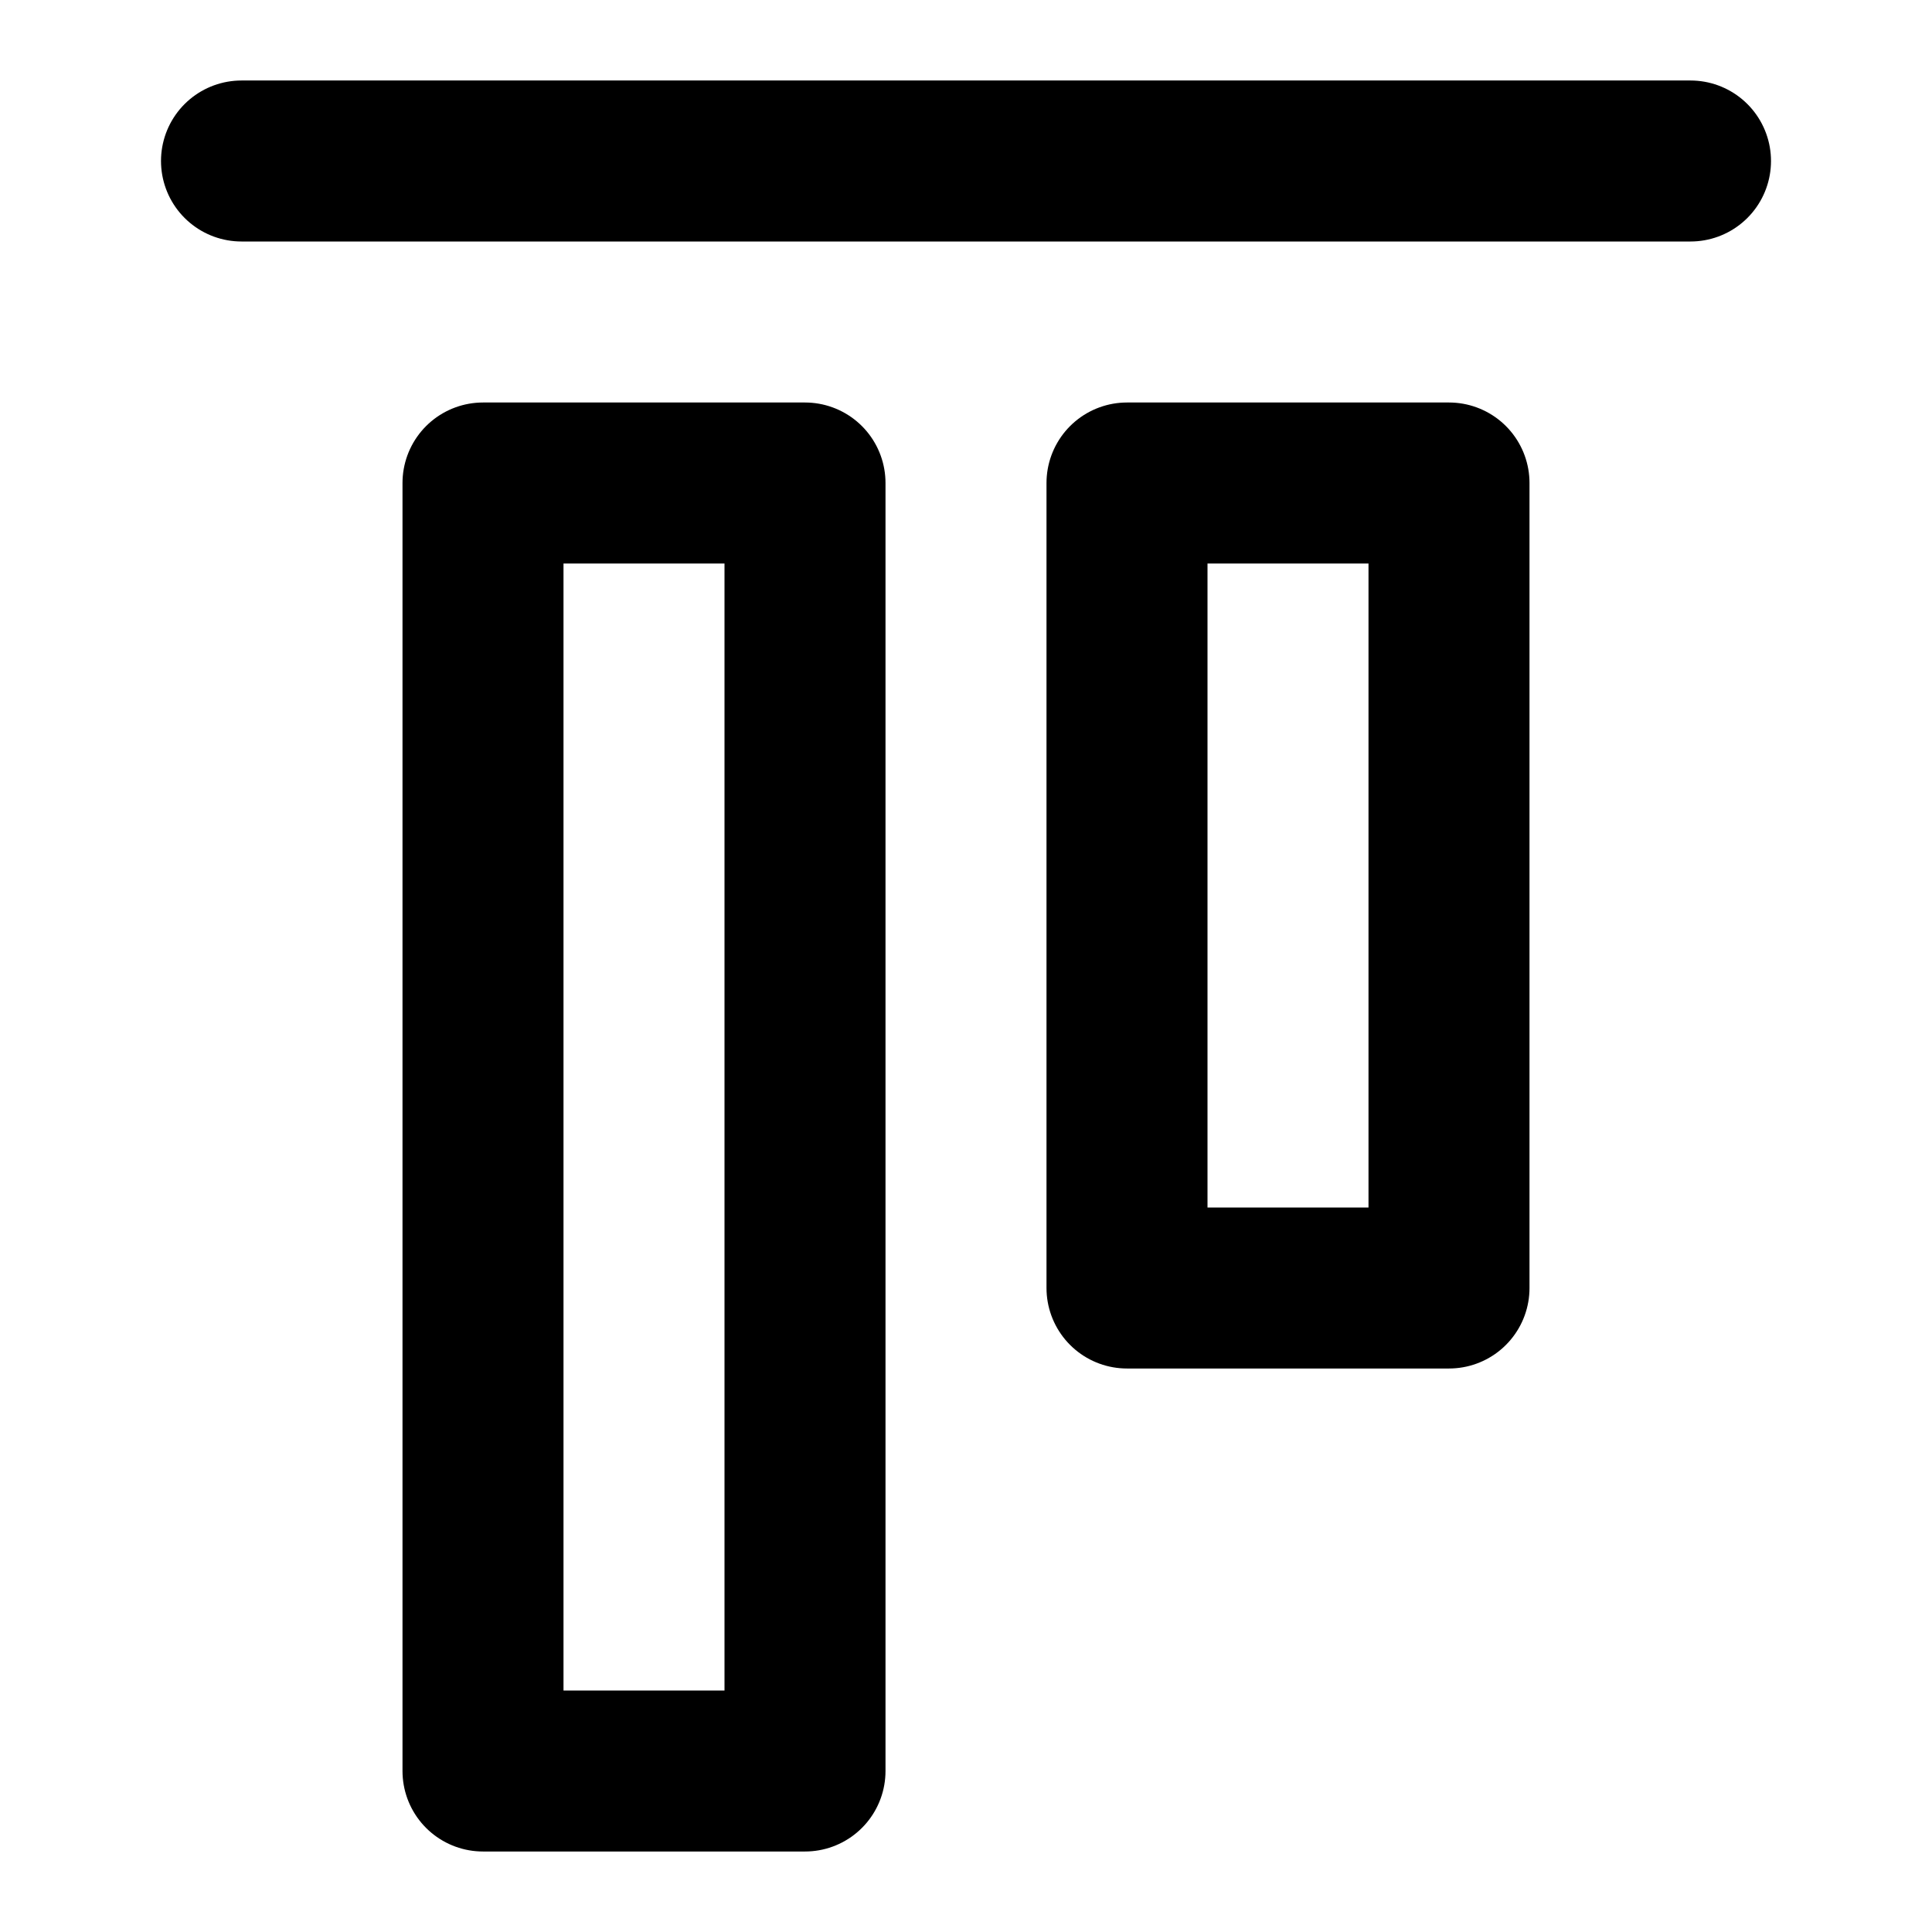
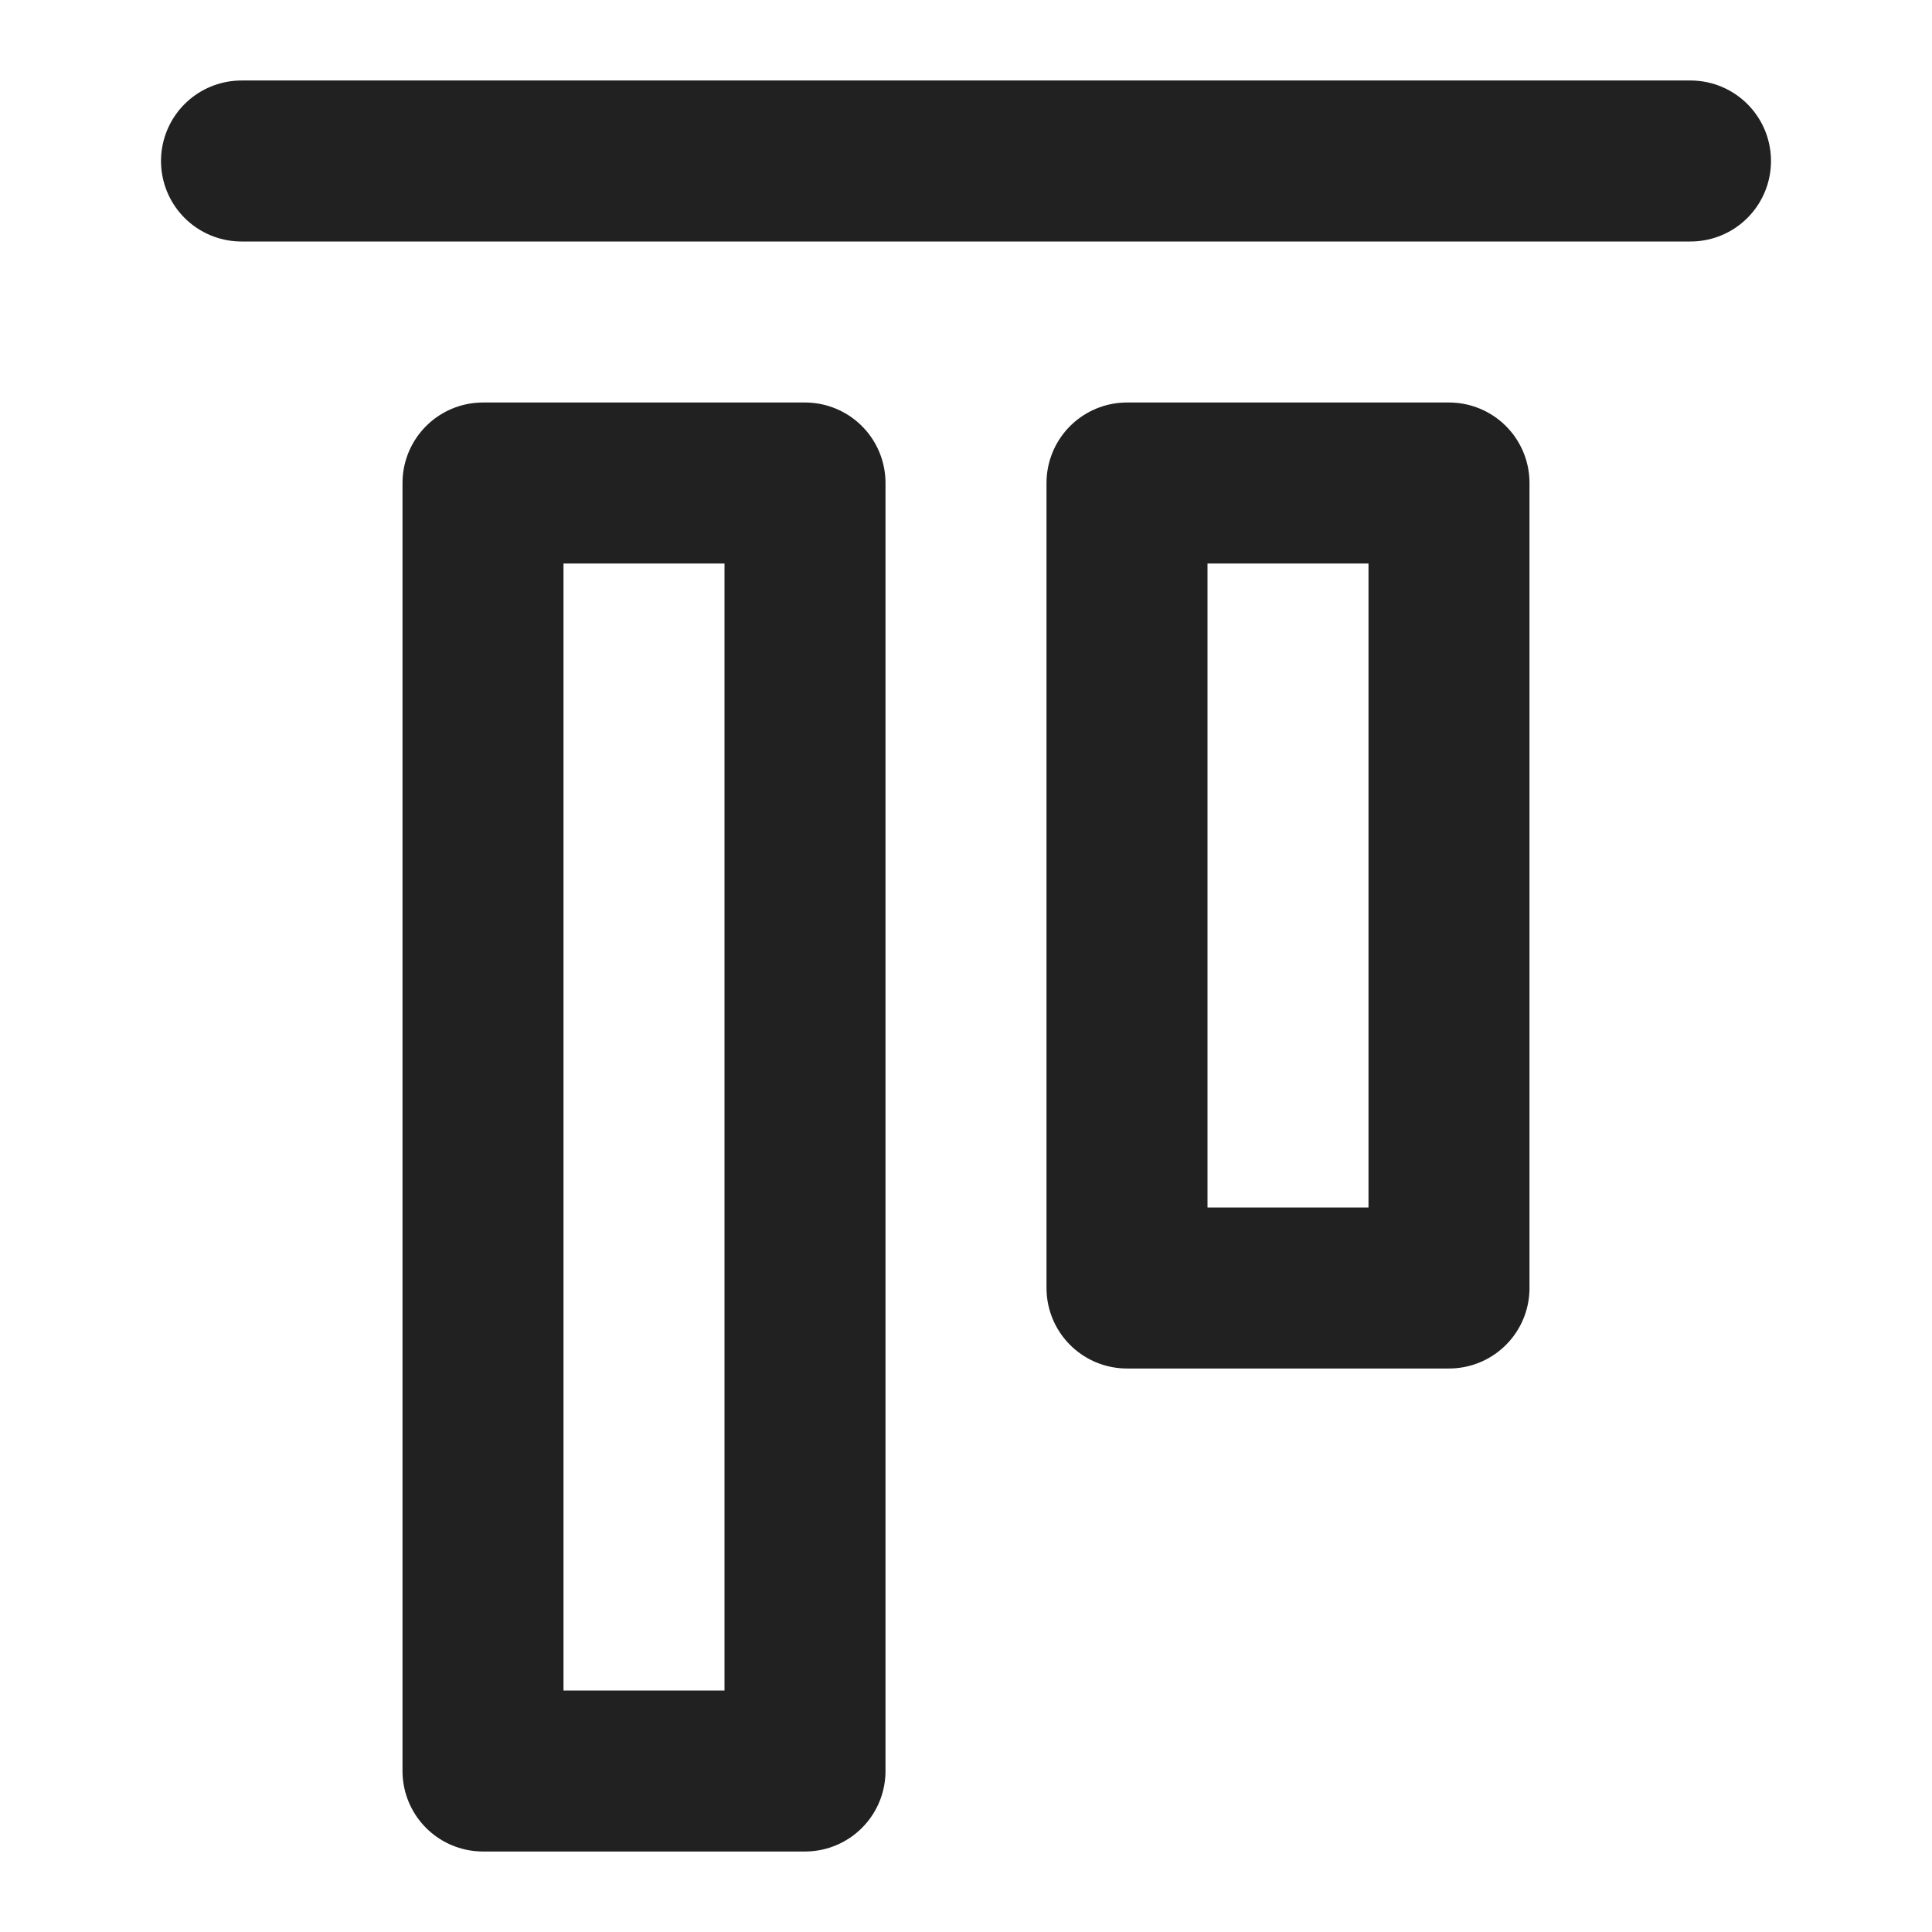
- <svg xmlns="http://www.w3.org/2000/svg" width="36" height="36" viewBox="0 0 24 24" fill="none" stroke="currentColor" stroke-width="2" stroke-linecap="round" stroke-linejoin="round" class="ai ai-AlignTop" data-darkreader-inline-stroke="" style="--darkreader-inline-stroke:currentColor;">
+ <svg xmlns="http://www.w3.org/2000/svg" width="36" height="36" viewBox="0 0 24 24" fill="none" stroke="#212121" stroke-width="2" stroke-linecap="round" stroke-linejoin="round" class="ai ai-AlignTop">
  <path d="M21 2H3" />
  <path d="M6 22V6h4v16H6z" />
  <path d="M14 16V6h4v10h-4z" />
</svg>
